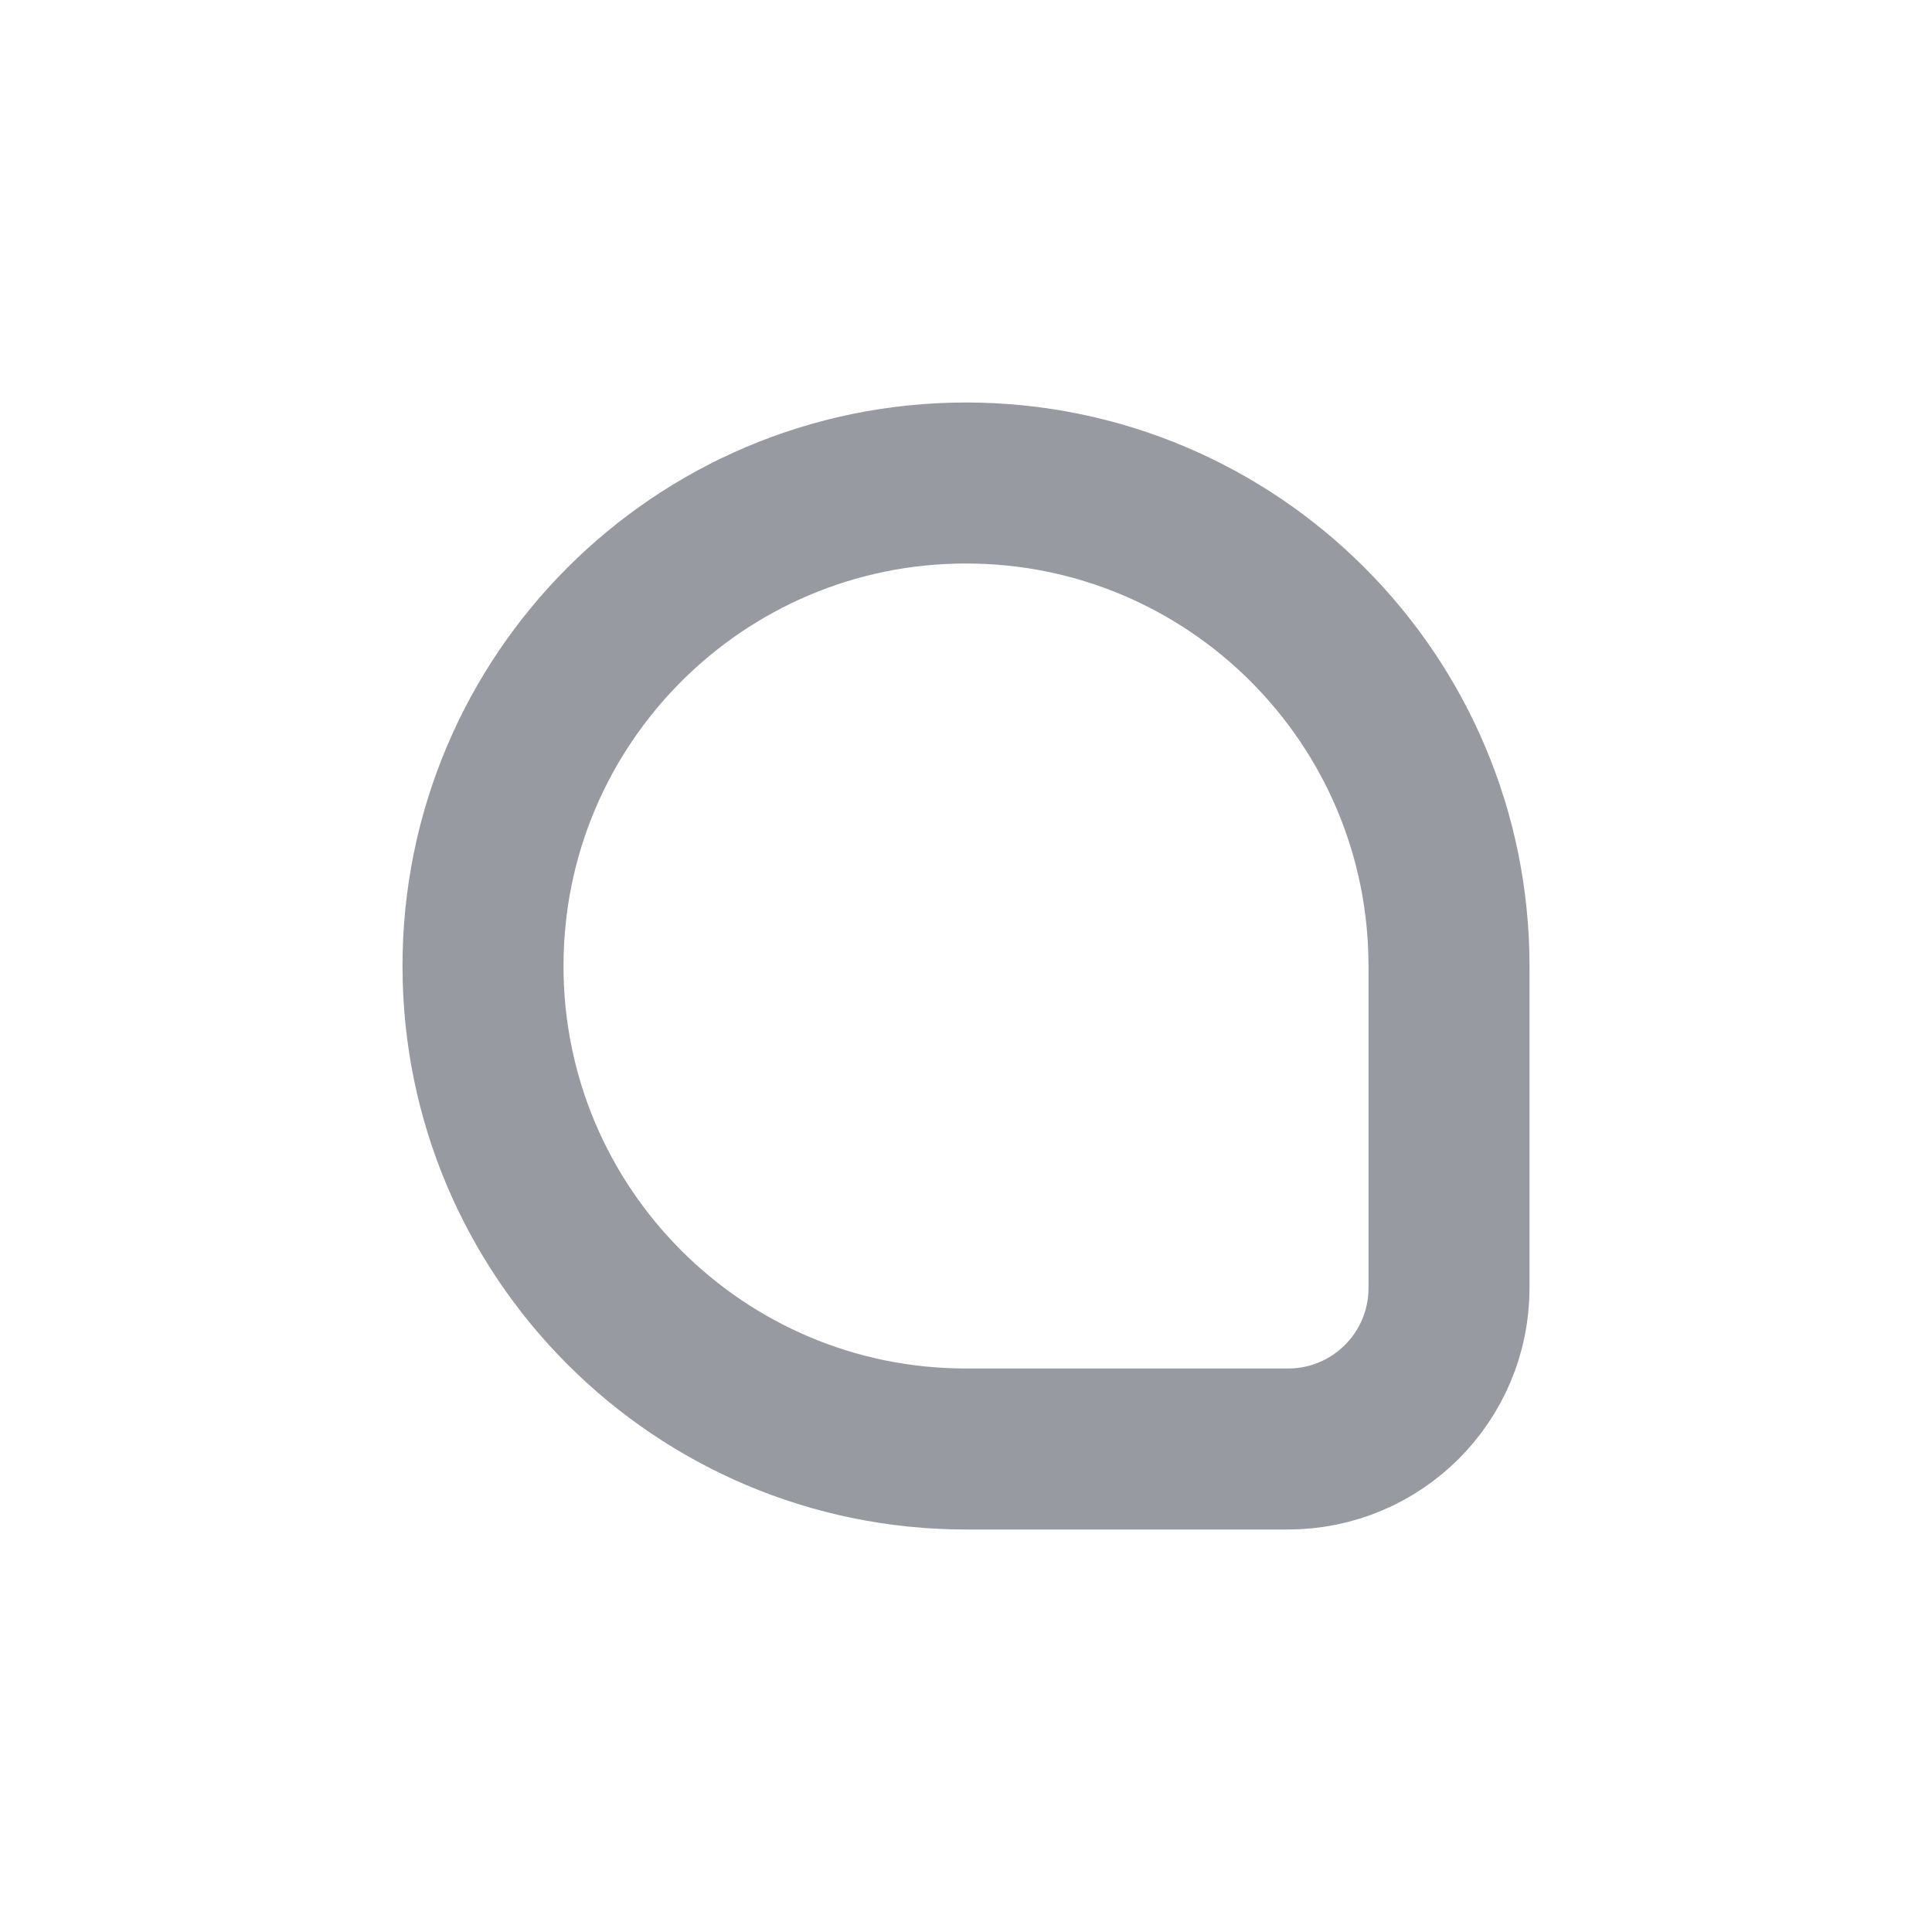
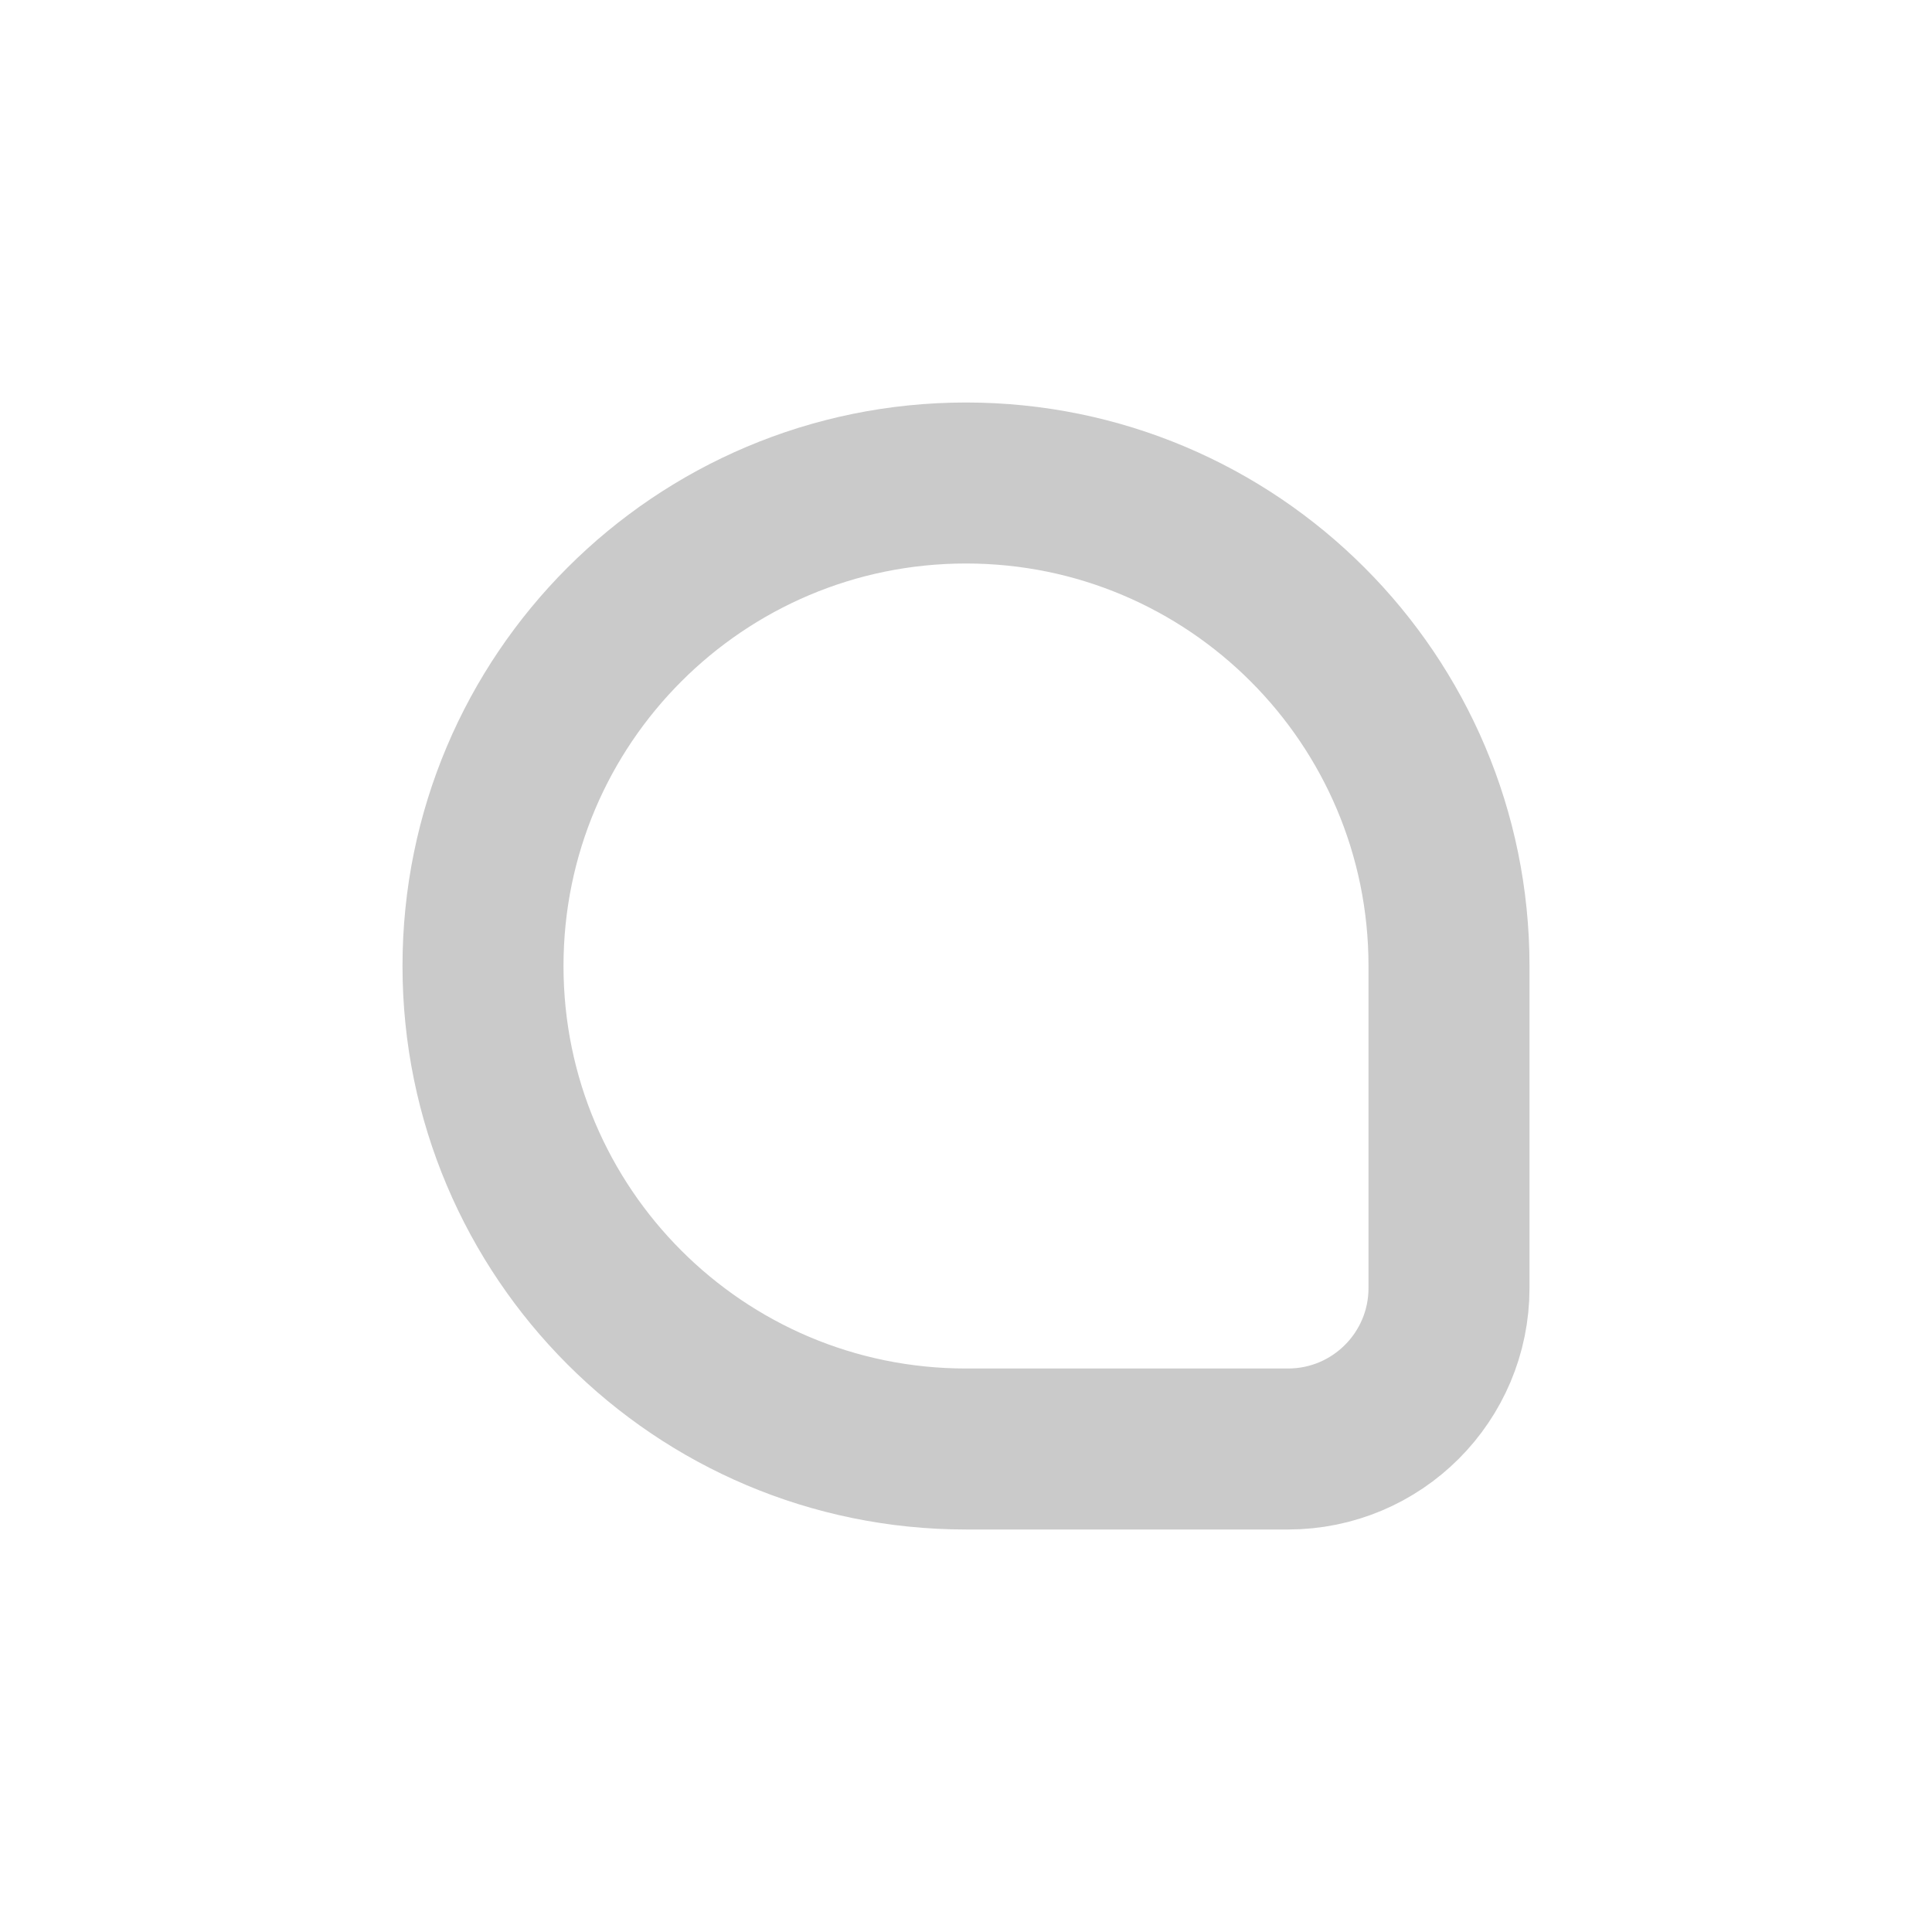
<svg xmlns="http://www.w3.org/2000/svg" width="24" height="24" viewBox="0 0 24 24" fill="none">
-   <path d="M18 12V16C18 17.105 17.105 18 16 18H12C8.686 18 6 15.314 6 12C6 8.686 8.686 6 12 6C15.314 6 18 8.686 18 12Z" stroke="#989AA2" stroke-width="2" stroke-linejoin="round" />
+   <path d="M18 12V16C18 17.105 17.105 18 16 18H12C8.686 18 6 15.314 6 12C6 8.686 8.686 6 12 6C15.314 6 18 8.686 18 12Z" stroke="#CACACA" stroke-width="2" stroke-linejoin="round" />
</svg>
